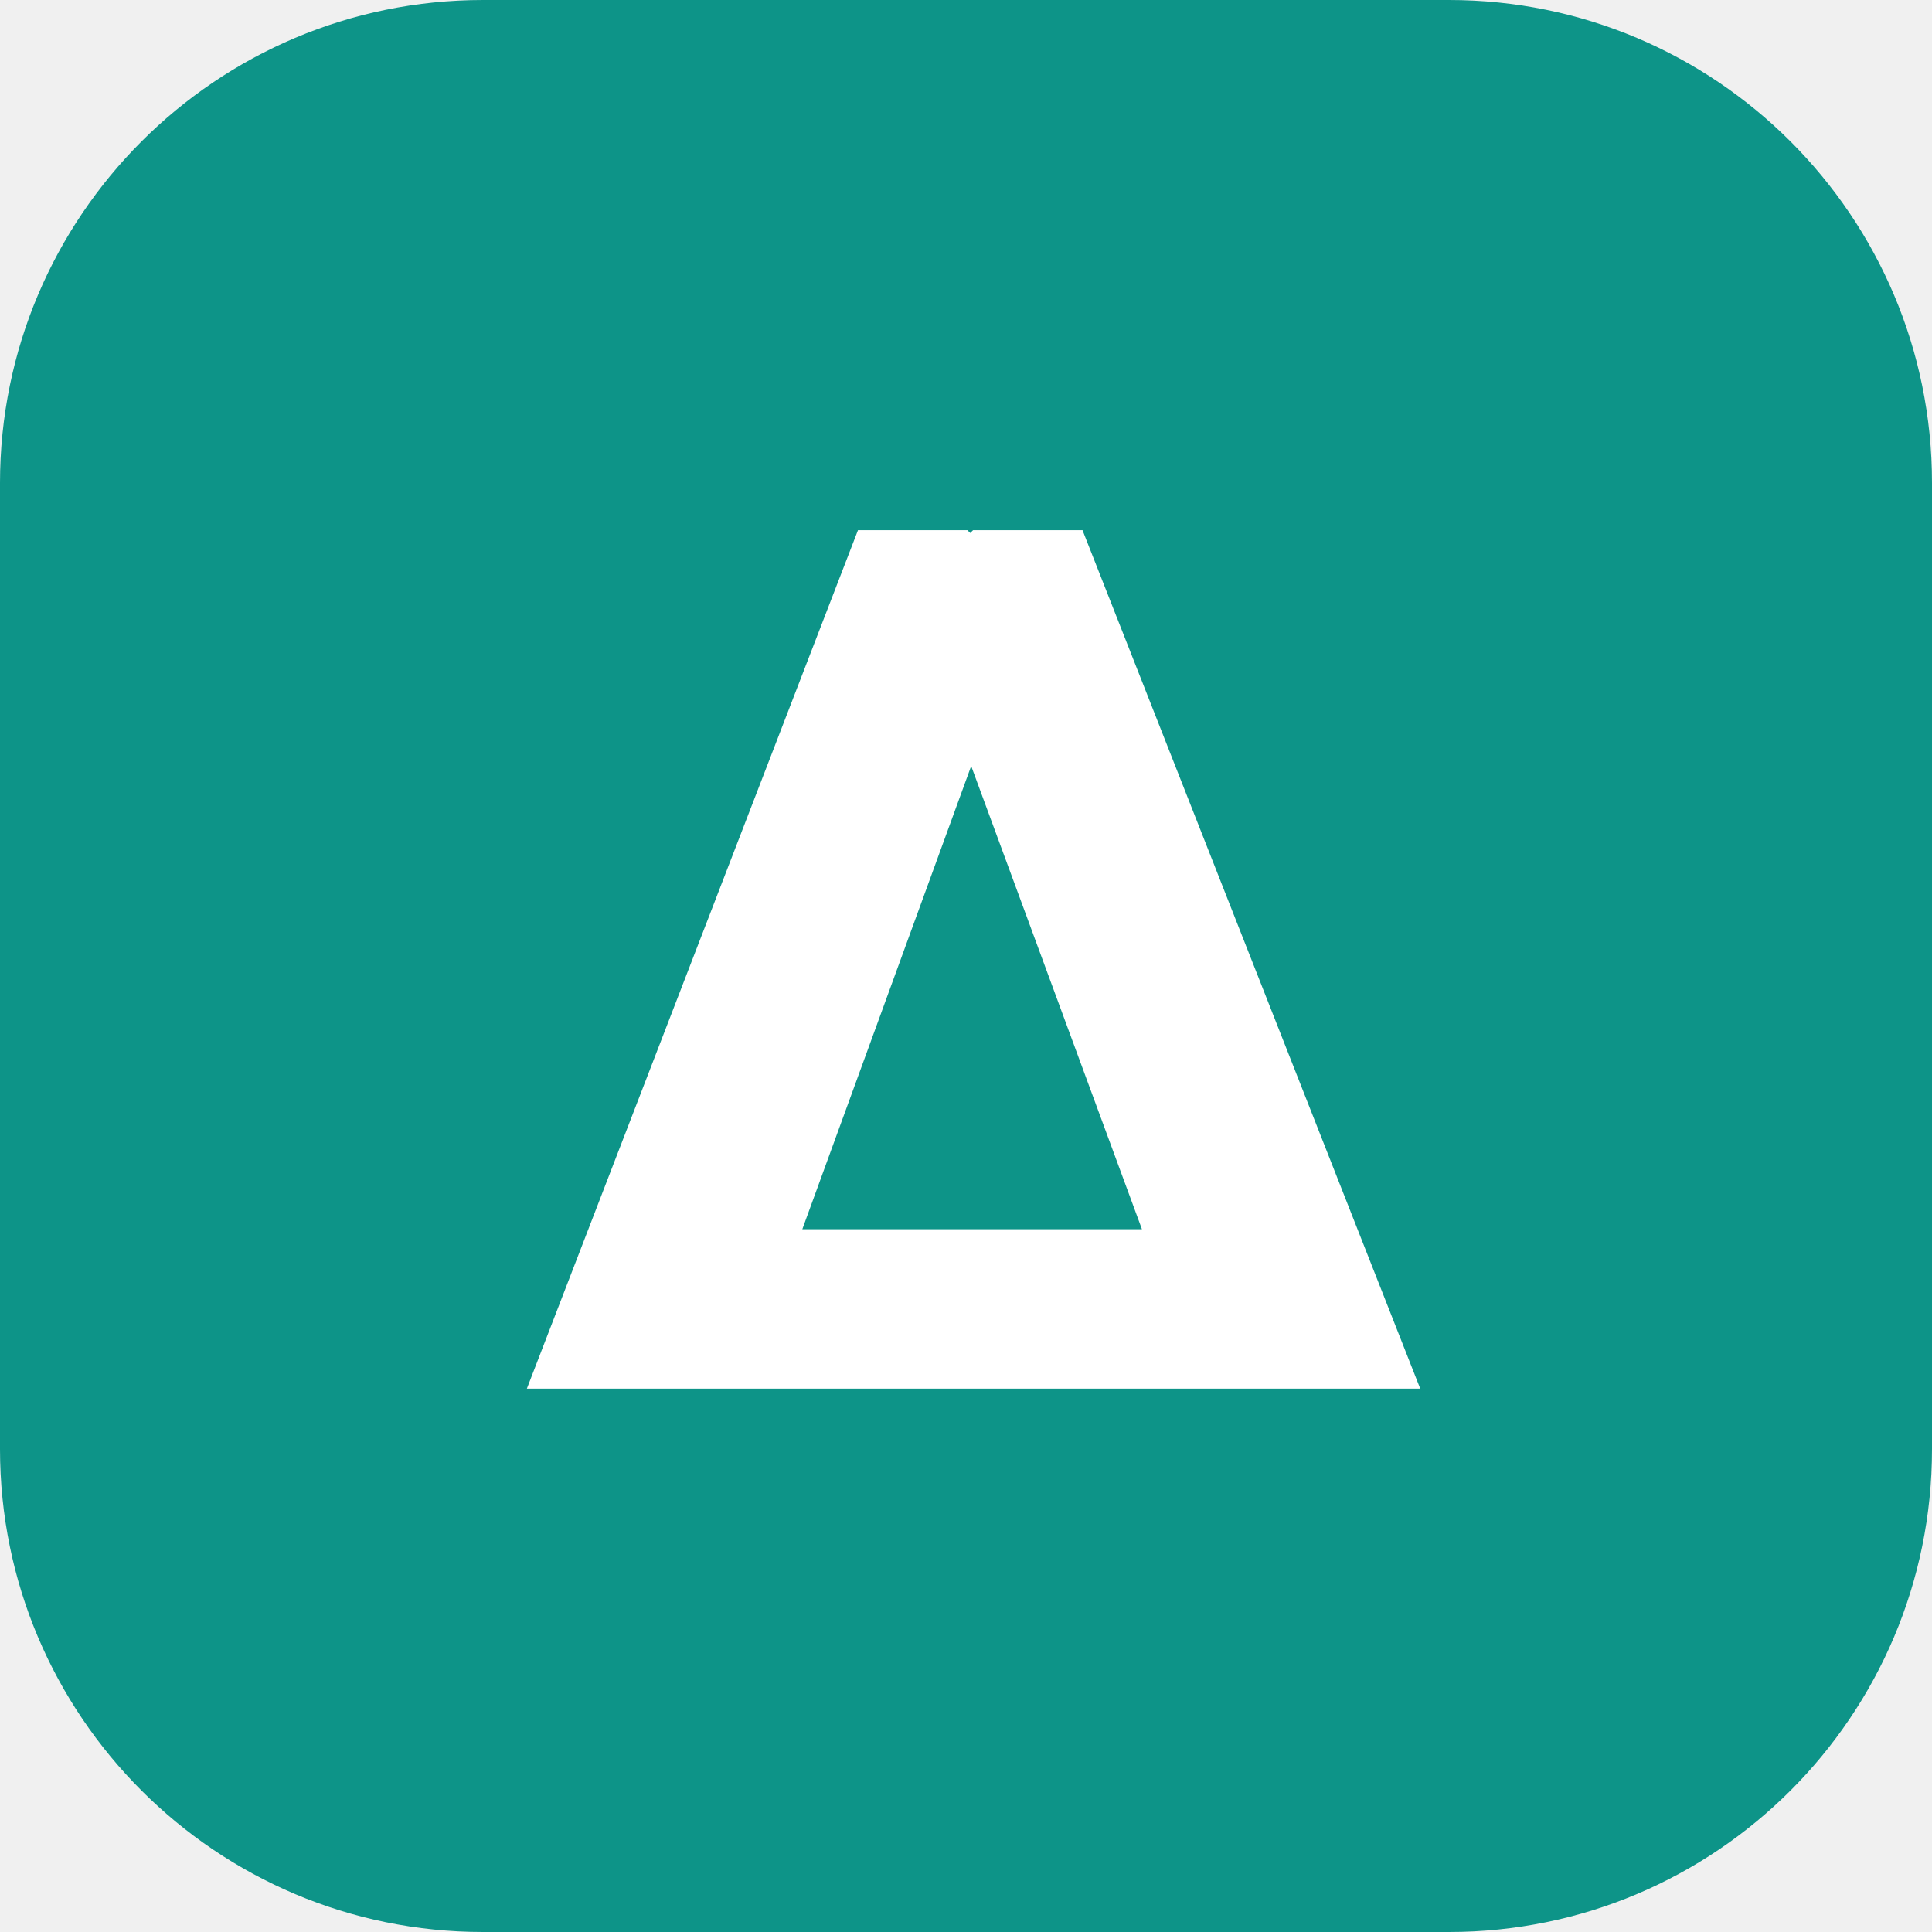
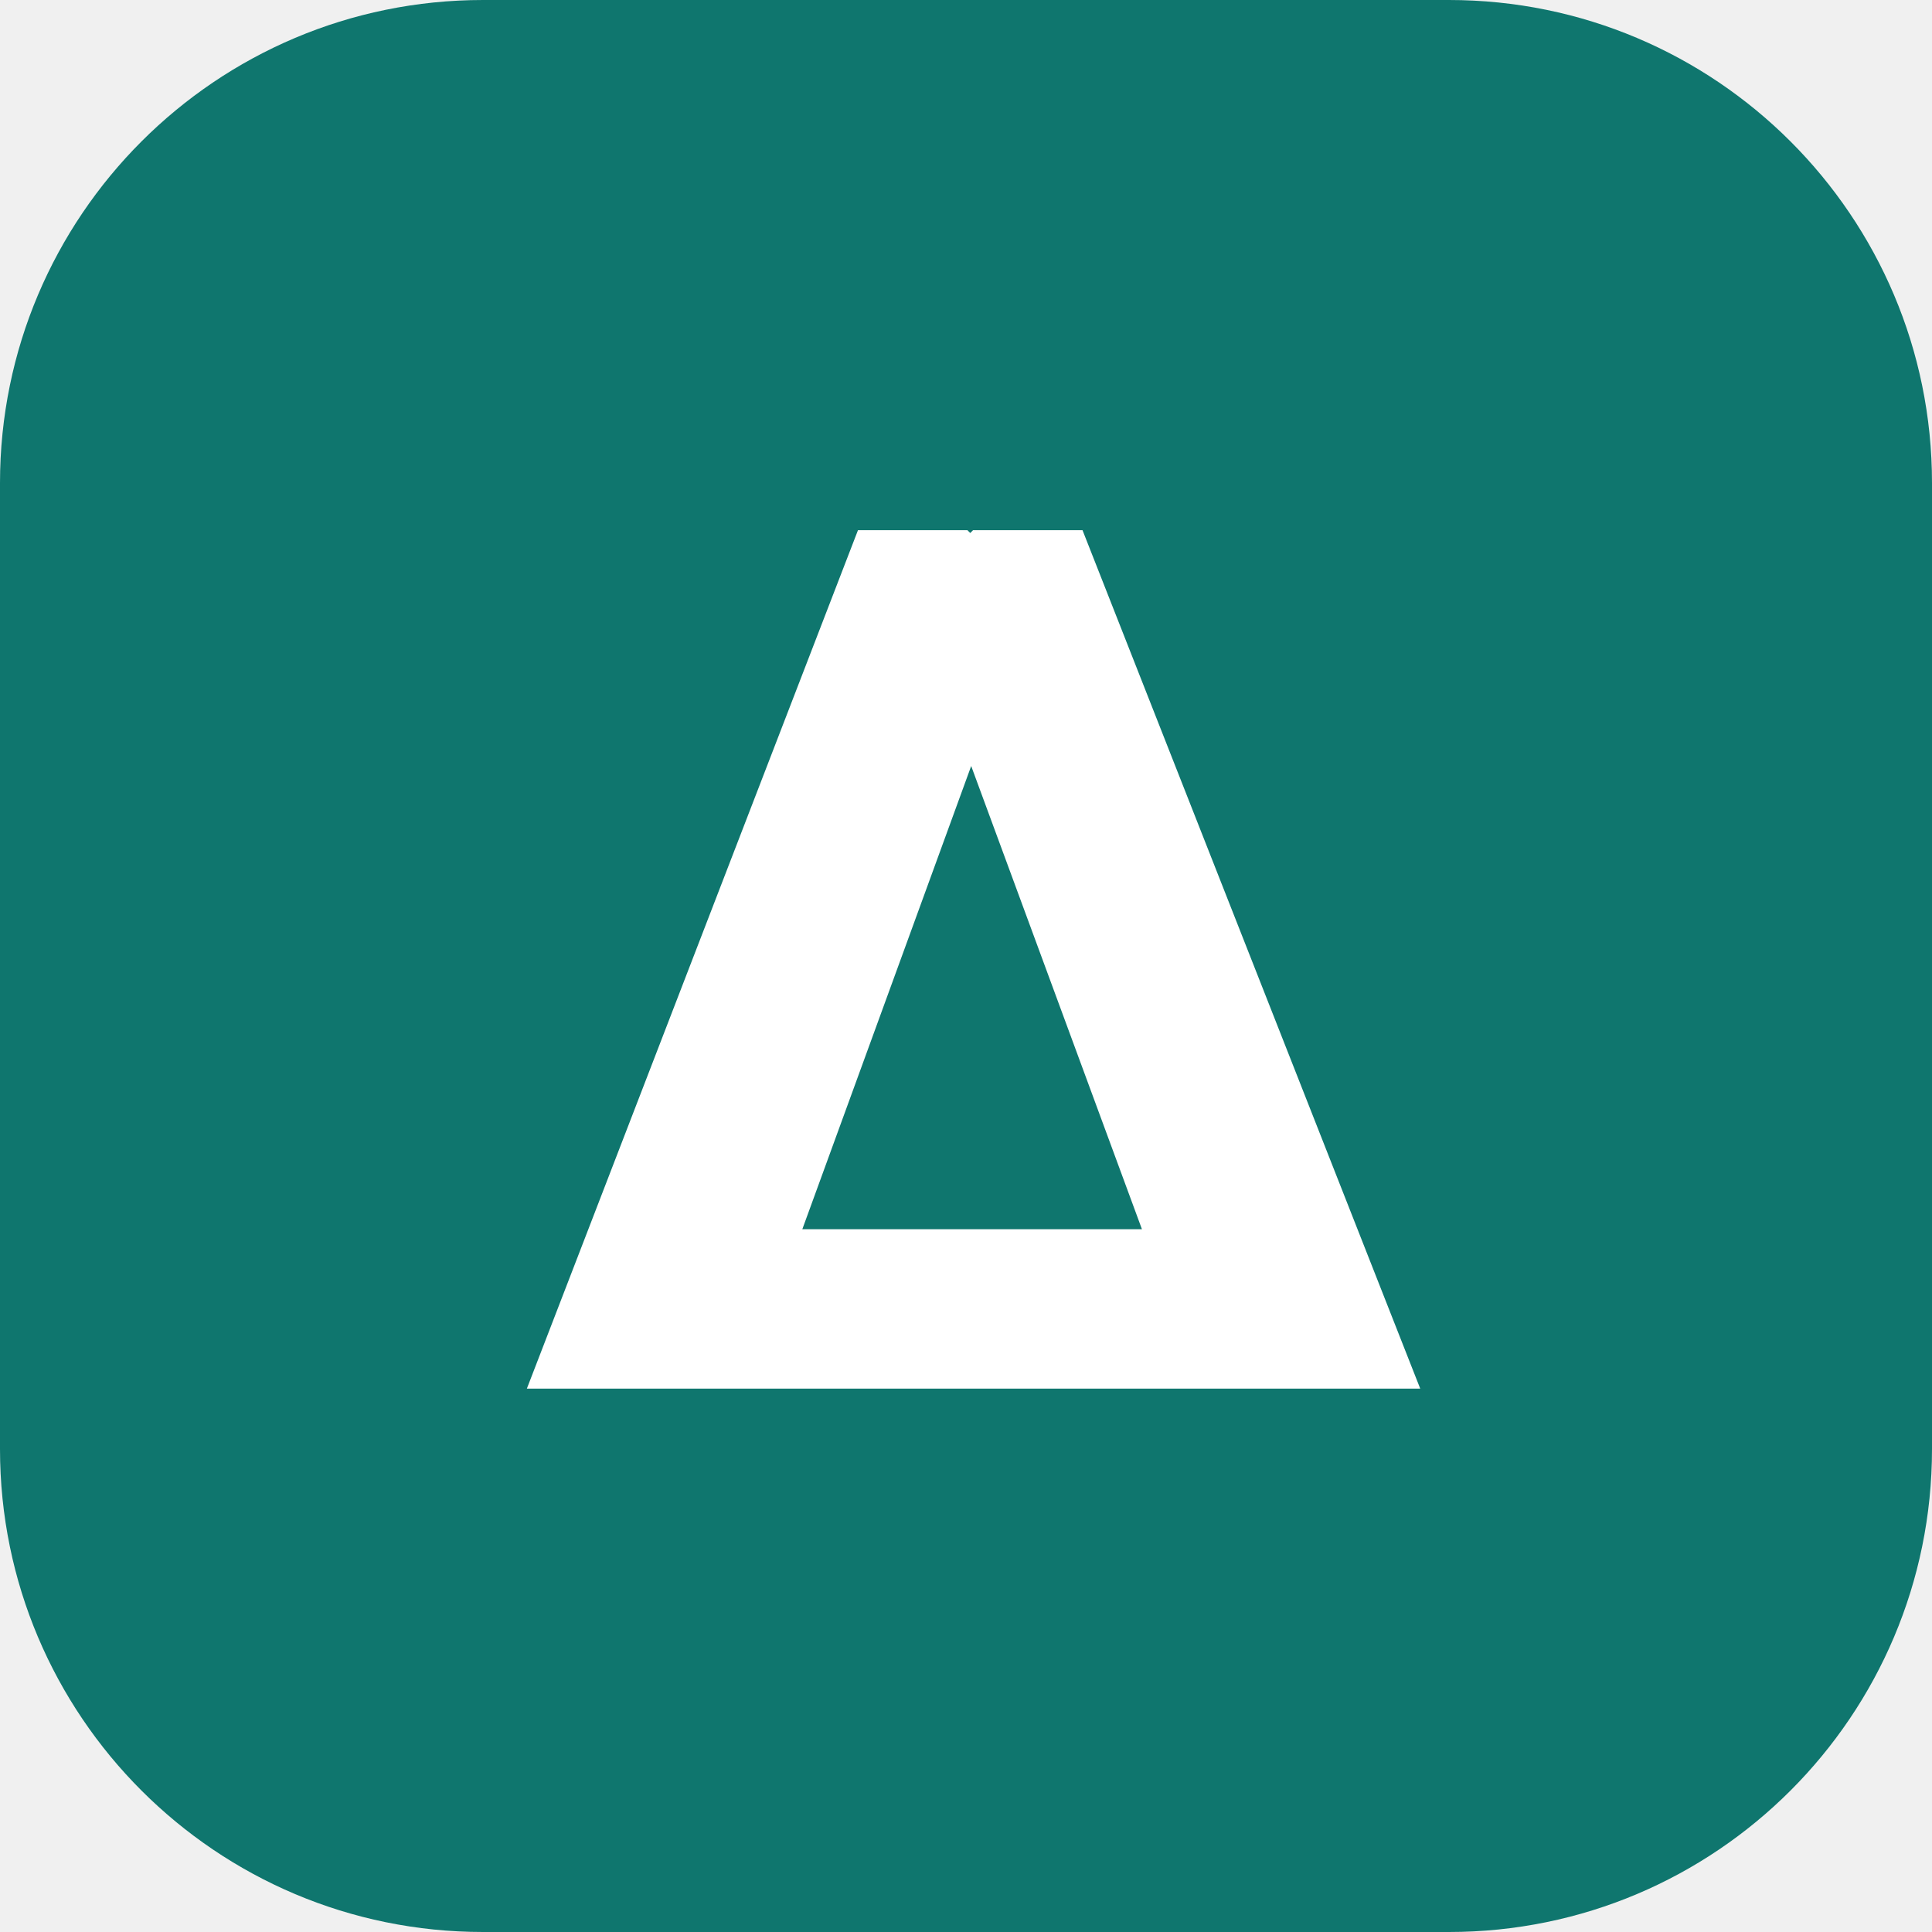
<svg xmlns="http://www.w3.org/2000/svg" viewBox="0 0 32 32" width="32" height="32">
-   <rect width="32" height="32" rx="8" fill="#0D9488" />
+   <rect width="32" height="32" rx="8" fill="#0F766E" />
  <text x="16" y="23" font-family="-apple-system, BlinkMacSystemFont, 'Segoe UI', Roboto, sans-serif" font-size="20" font-weight="900" fill="#FFFFFF" text-anchor="middle">Δ</text>
</svg>
